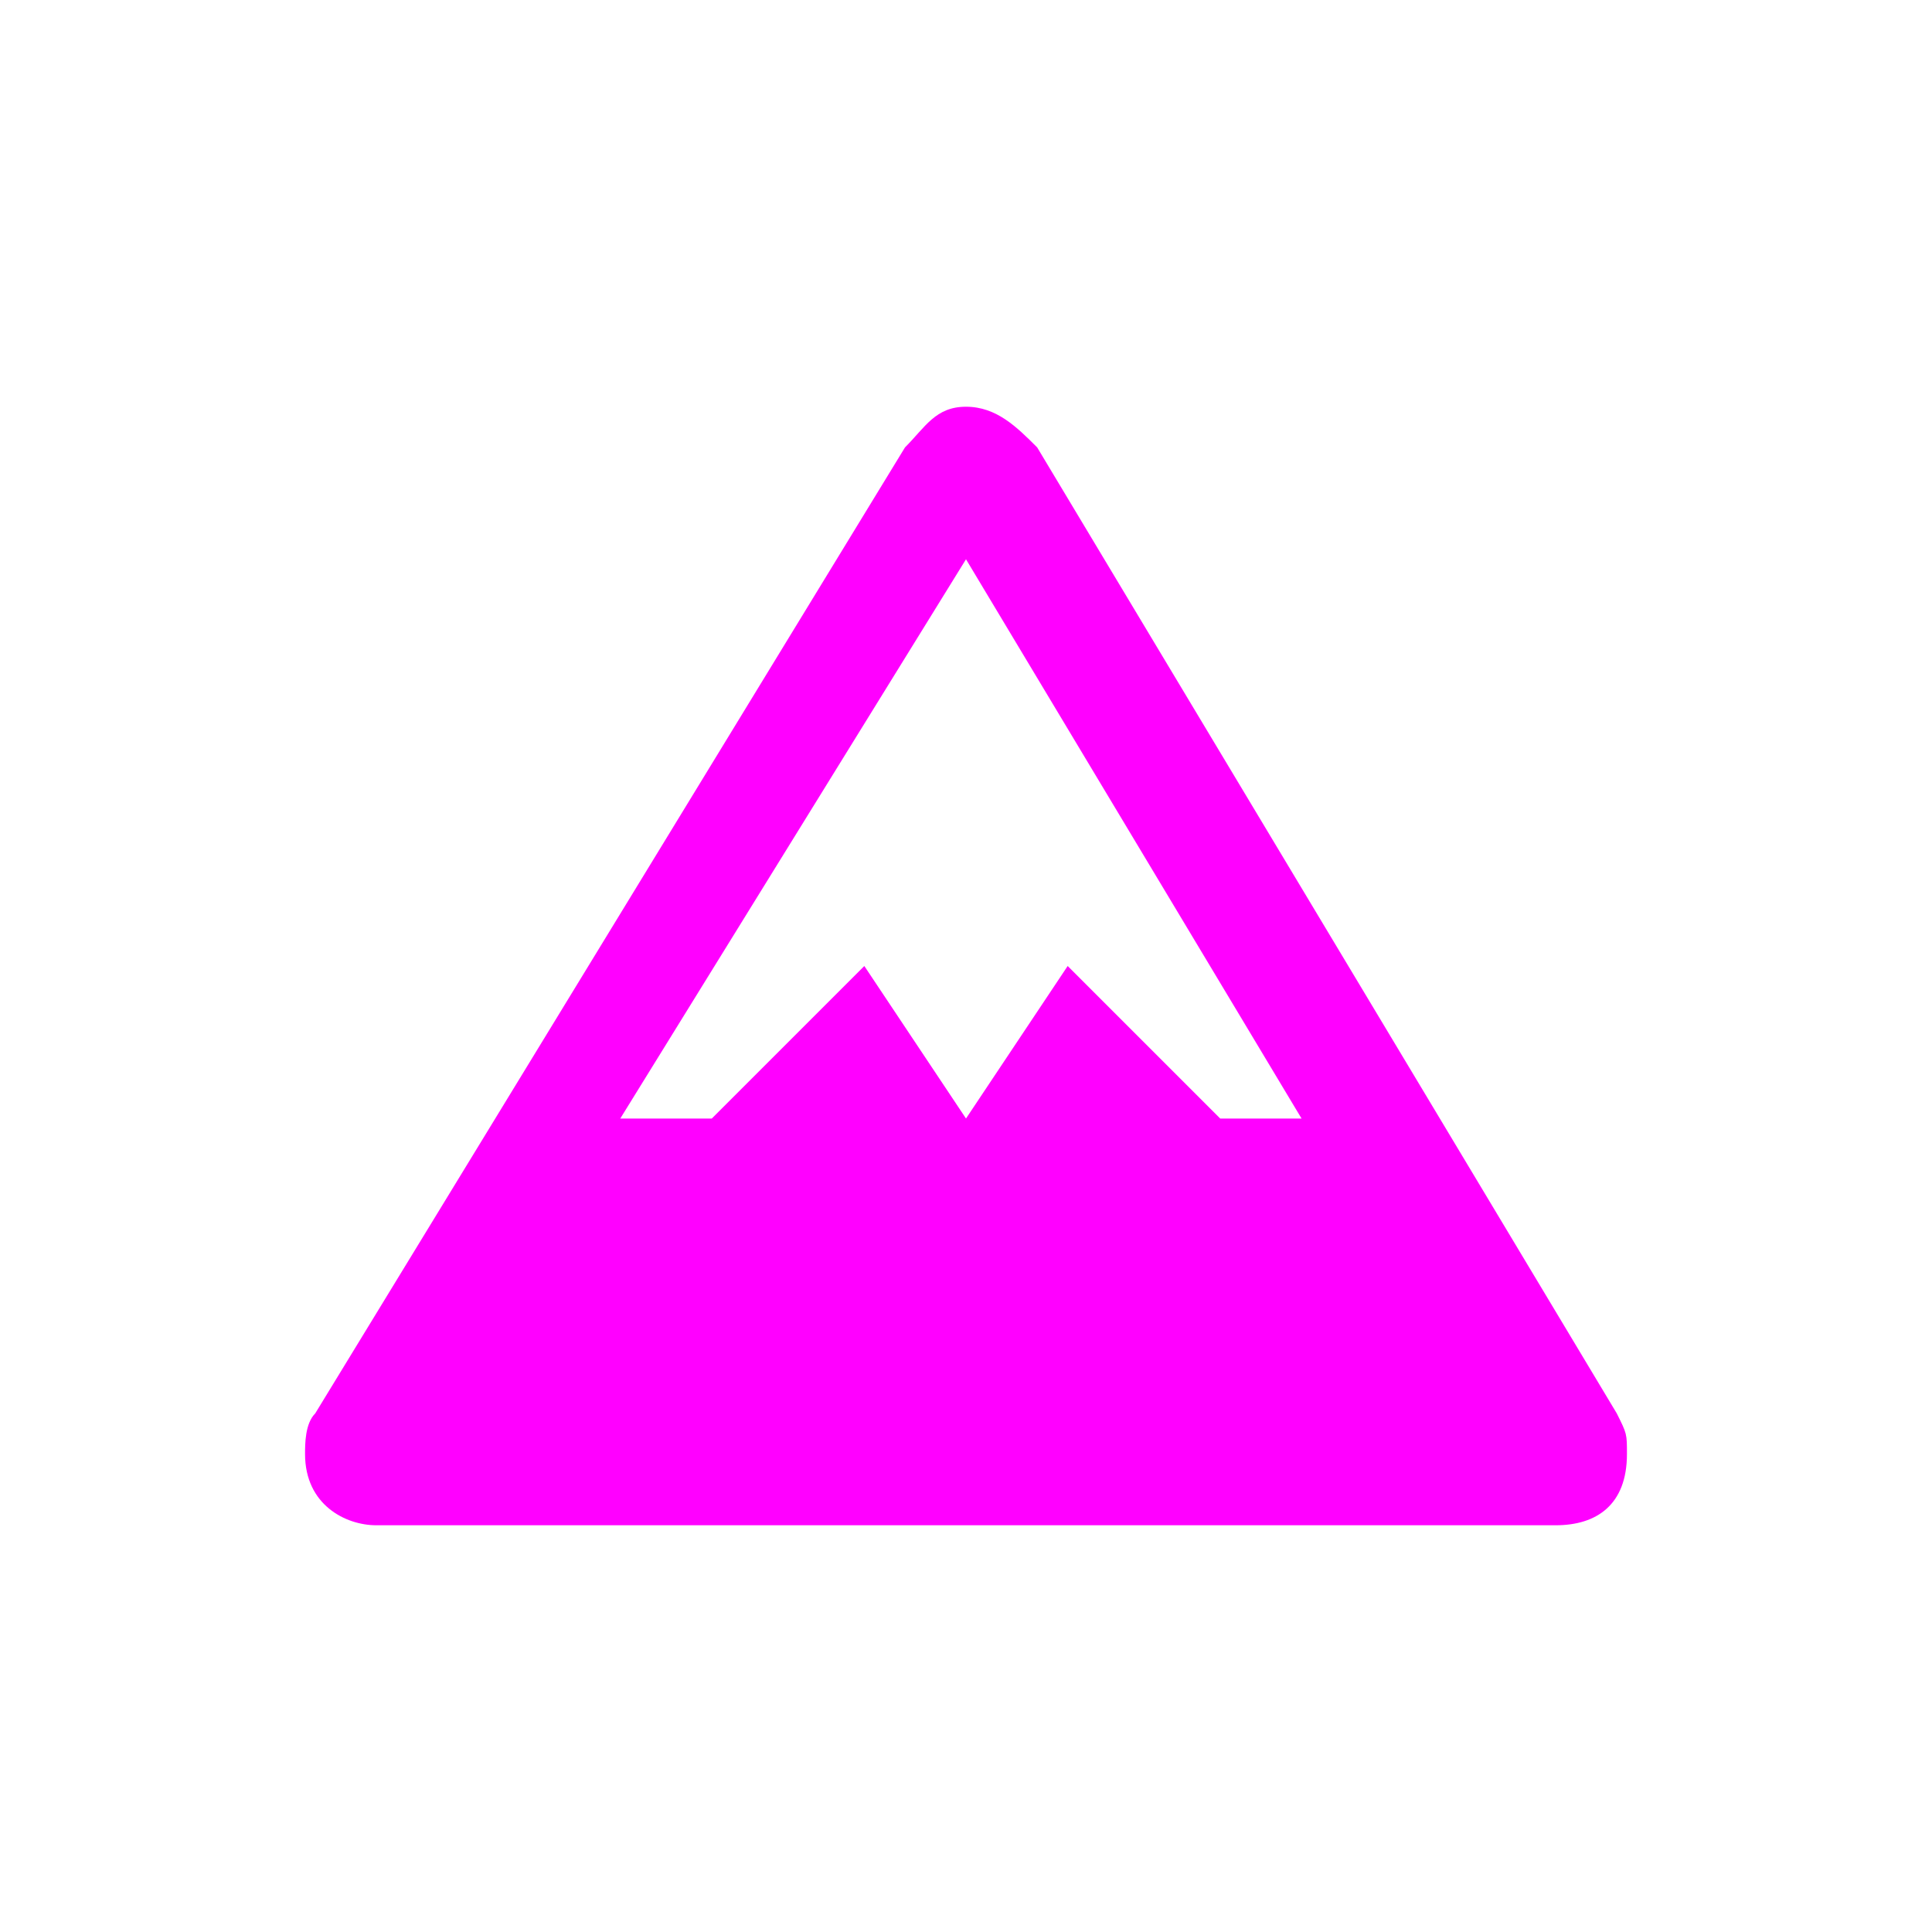
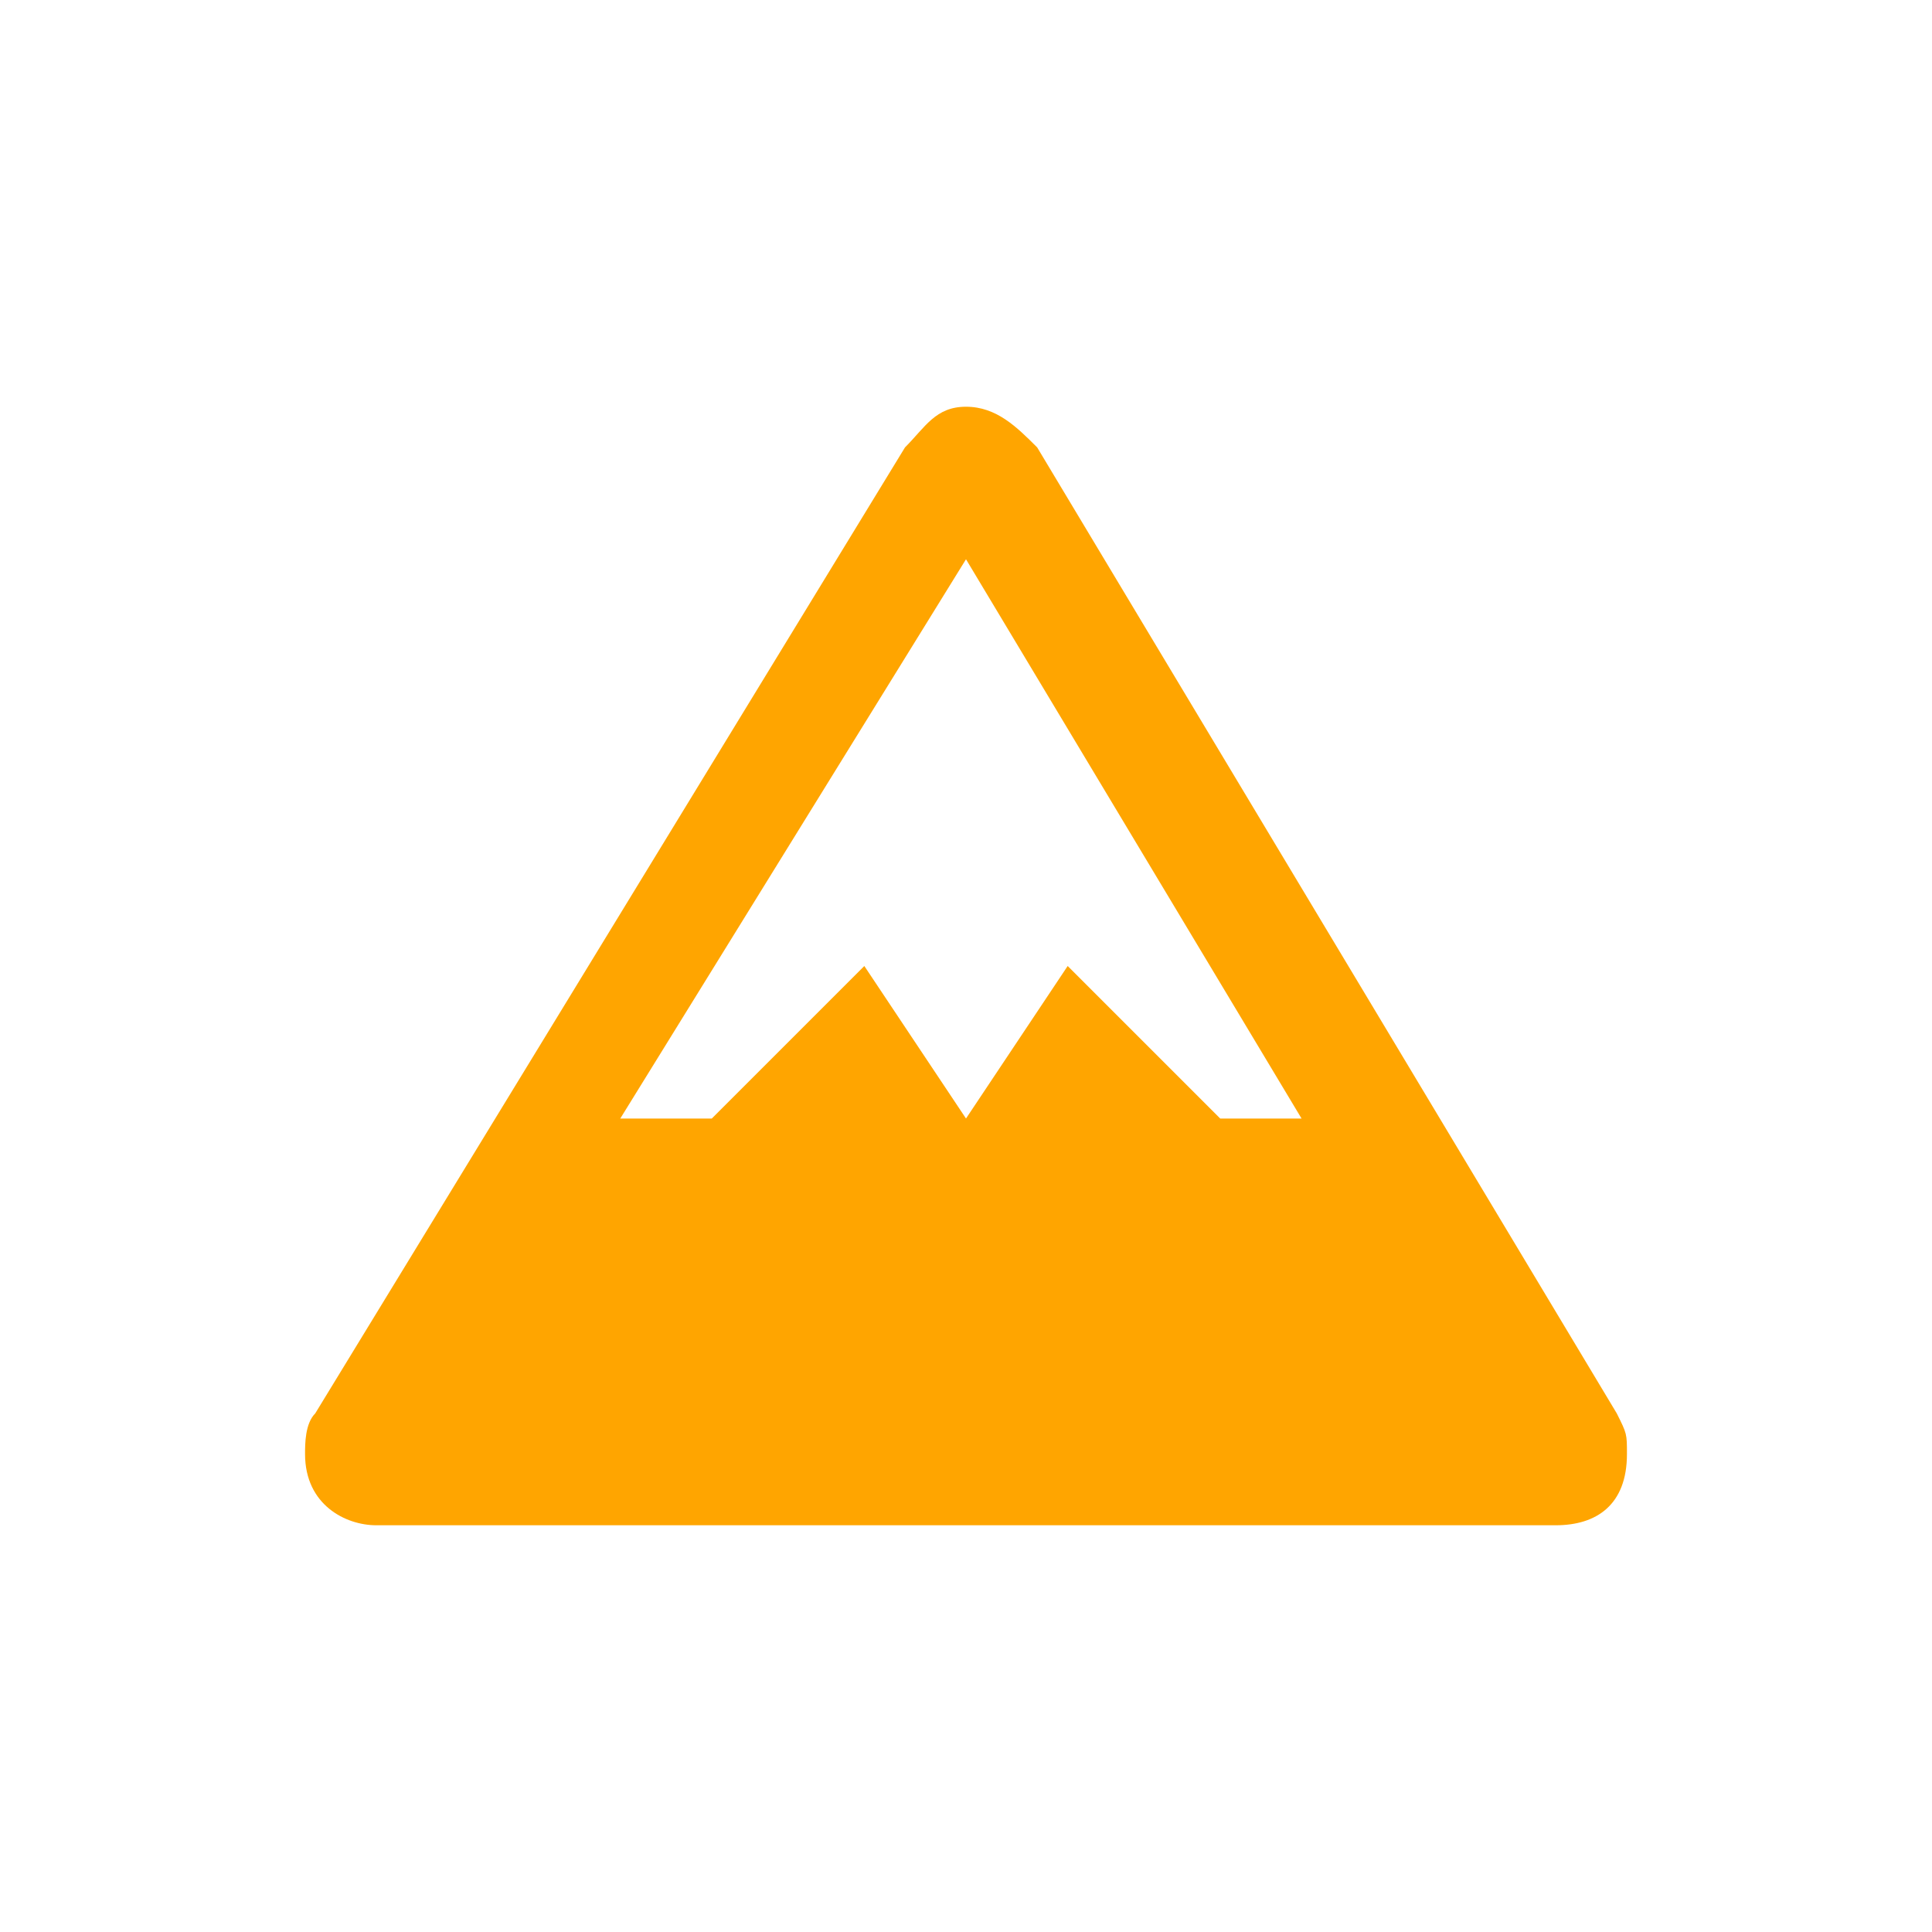
<svg xmlns="http://www.w3.org/2000/svg" viewBox="0 0 19 19" height="19" width="19">
  <rect fill="none" x="0" y="0" width="19" height="19" />
-   <path fill="#ff00ff" transform="translate(2 2)" d="M7.5,2C7.2,2,7.1,2.2,6.9,2.4  l-5.8,9.5C1,12,1,12.2,1,12.3C1,12.8,1.4,13,1.7,13h11.6c0.4,0,0.7-0.2,0.7-0.7c0-0.2,0-0.2-0.1-0.4L8.2,2.4C8,2.2,7.8,2,7.5,2z   M7.5,3.5L10.8,9H10L8.5,7.5L7.5,9l-1-1.5L5,9H4.1L7.5,3.5z" />
+   <path fill="#ffa500" transform="translate(2 2)" d="M7.5,2C7.2,2,7.1,2.2,6.9,2.4  l-5.8,9.5C1,12,1,12.2,1,12.3C1,12.8,1.4,13,1.7,13h11.6c0.4,0,0.7-0.2,0.7-0.7c0-0.2,0-0.2-0.1-0.4L8.2,2.4C8,2.2,7.8,2,7.5,2z   M7.5,3.5L10.8,9H10L8.5,7.5L7.5,9l-1-1.5L5,9H4.1L7.5,3.5z" />
</svg>
